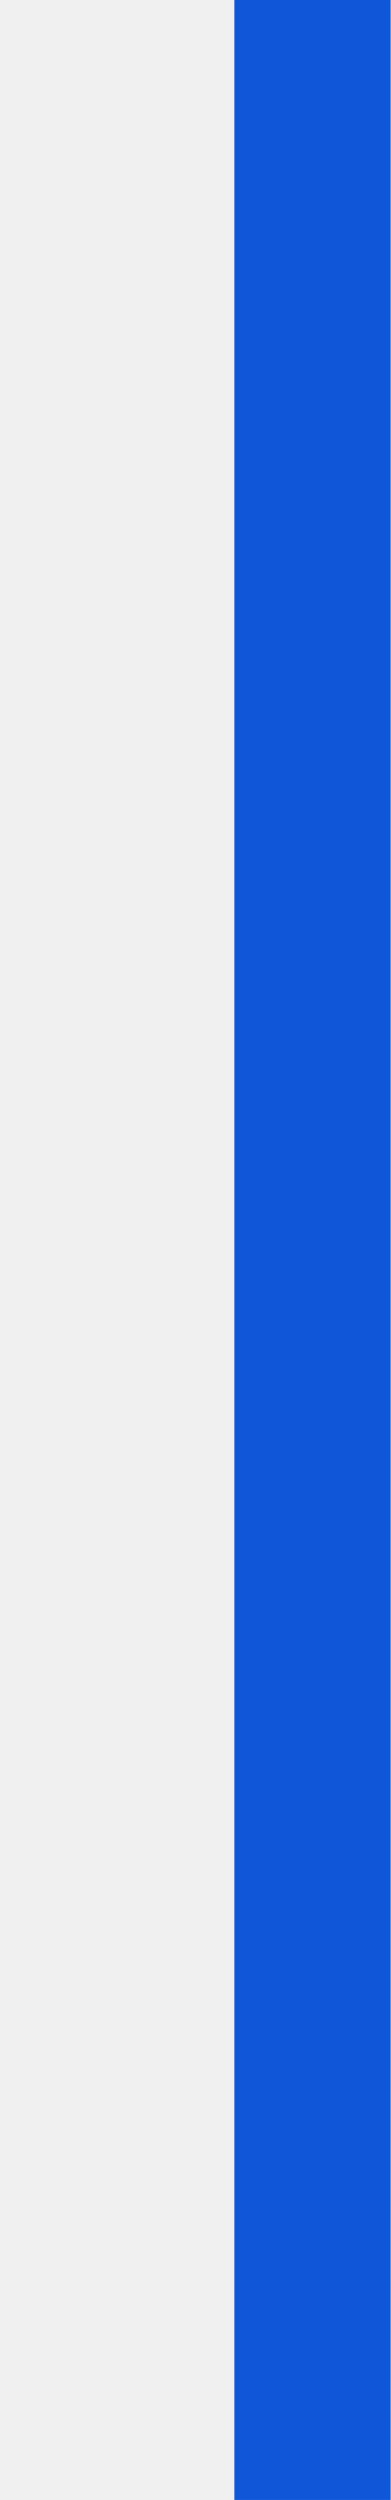
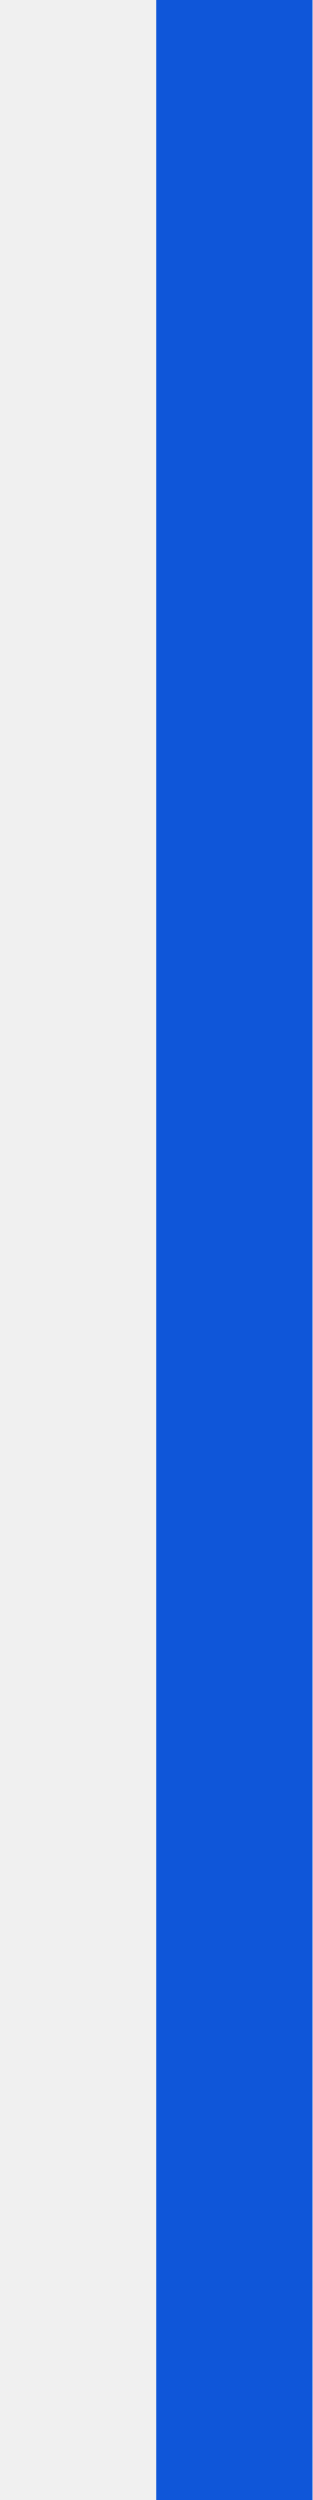
- <svg xmlns="http://www.w3.org/2000/svg" width="5" height="32" viewBox="0 0 5 32" id="svg2" version="1.1">
+ <svg xmlns="http://www.w3.org/2000/svg" width="4" height="32" viewBox="0 0 4 32" id="svg2" version="1.1">
  <defs id="matcha" />
-   <rect style="stroke-width:4.472;display:inline;fill:#0f56d9;fill-opacity:1;fill-rule:evenodd;stroke-linecap:square;stroke-miterlimit:2;paint-order:markers fill stroke" id="rect1717-4" width="2" height="28" x="7" y="726.362" transform="matrix(1,0,0,1.142851,-4,-830.124)" />
-   <rect style="stroke-width:0;fill:none;fill-opacity:1;fill-rule:evenodd;stroke:#ffffff;paint-order:markers fill stroke" id="rect1996" width="3" height="28" x="4" y="726.362" transform="matrix(1,0,0,1.142851,-4,-830.124)" />
+   <rect style="display:inline;fill:#0f56d9;fill-opacity:1;fill-rule:evenodd;stroke-width:0;stroke-linecap:square;stroke-miterlimit:2;paint-order:markers fill stroke;stroke:none;stroke-dasharray:none" id="rect1717-4" width="2" height="32" x="2" y="1.9320669e-07" />
+   <rect style="fill:none;fill-opacity:1;fill-rule:evenodd;stroke:none;stroke-width:0;paint-order:markers fill stroke" id="rect1996" width="2" height="32" x="0" y="0" />
</svg>
